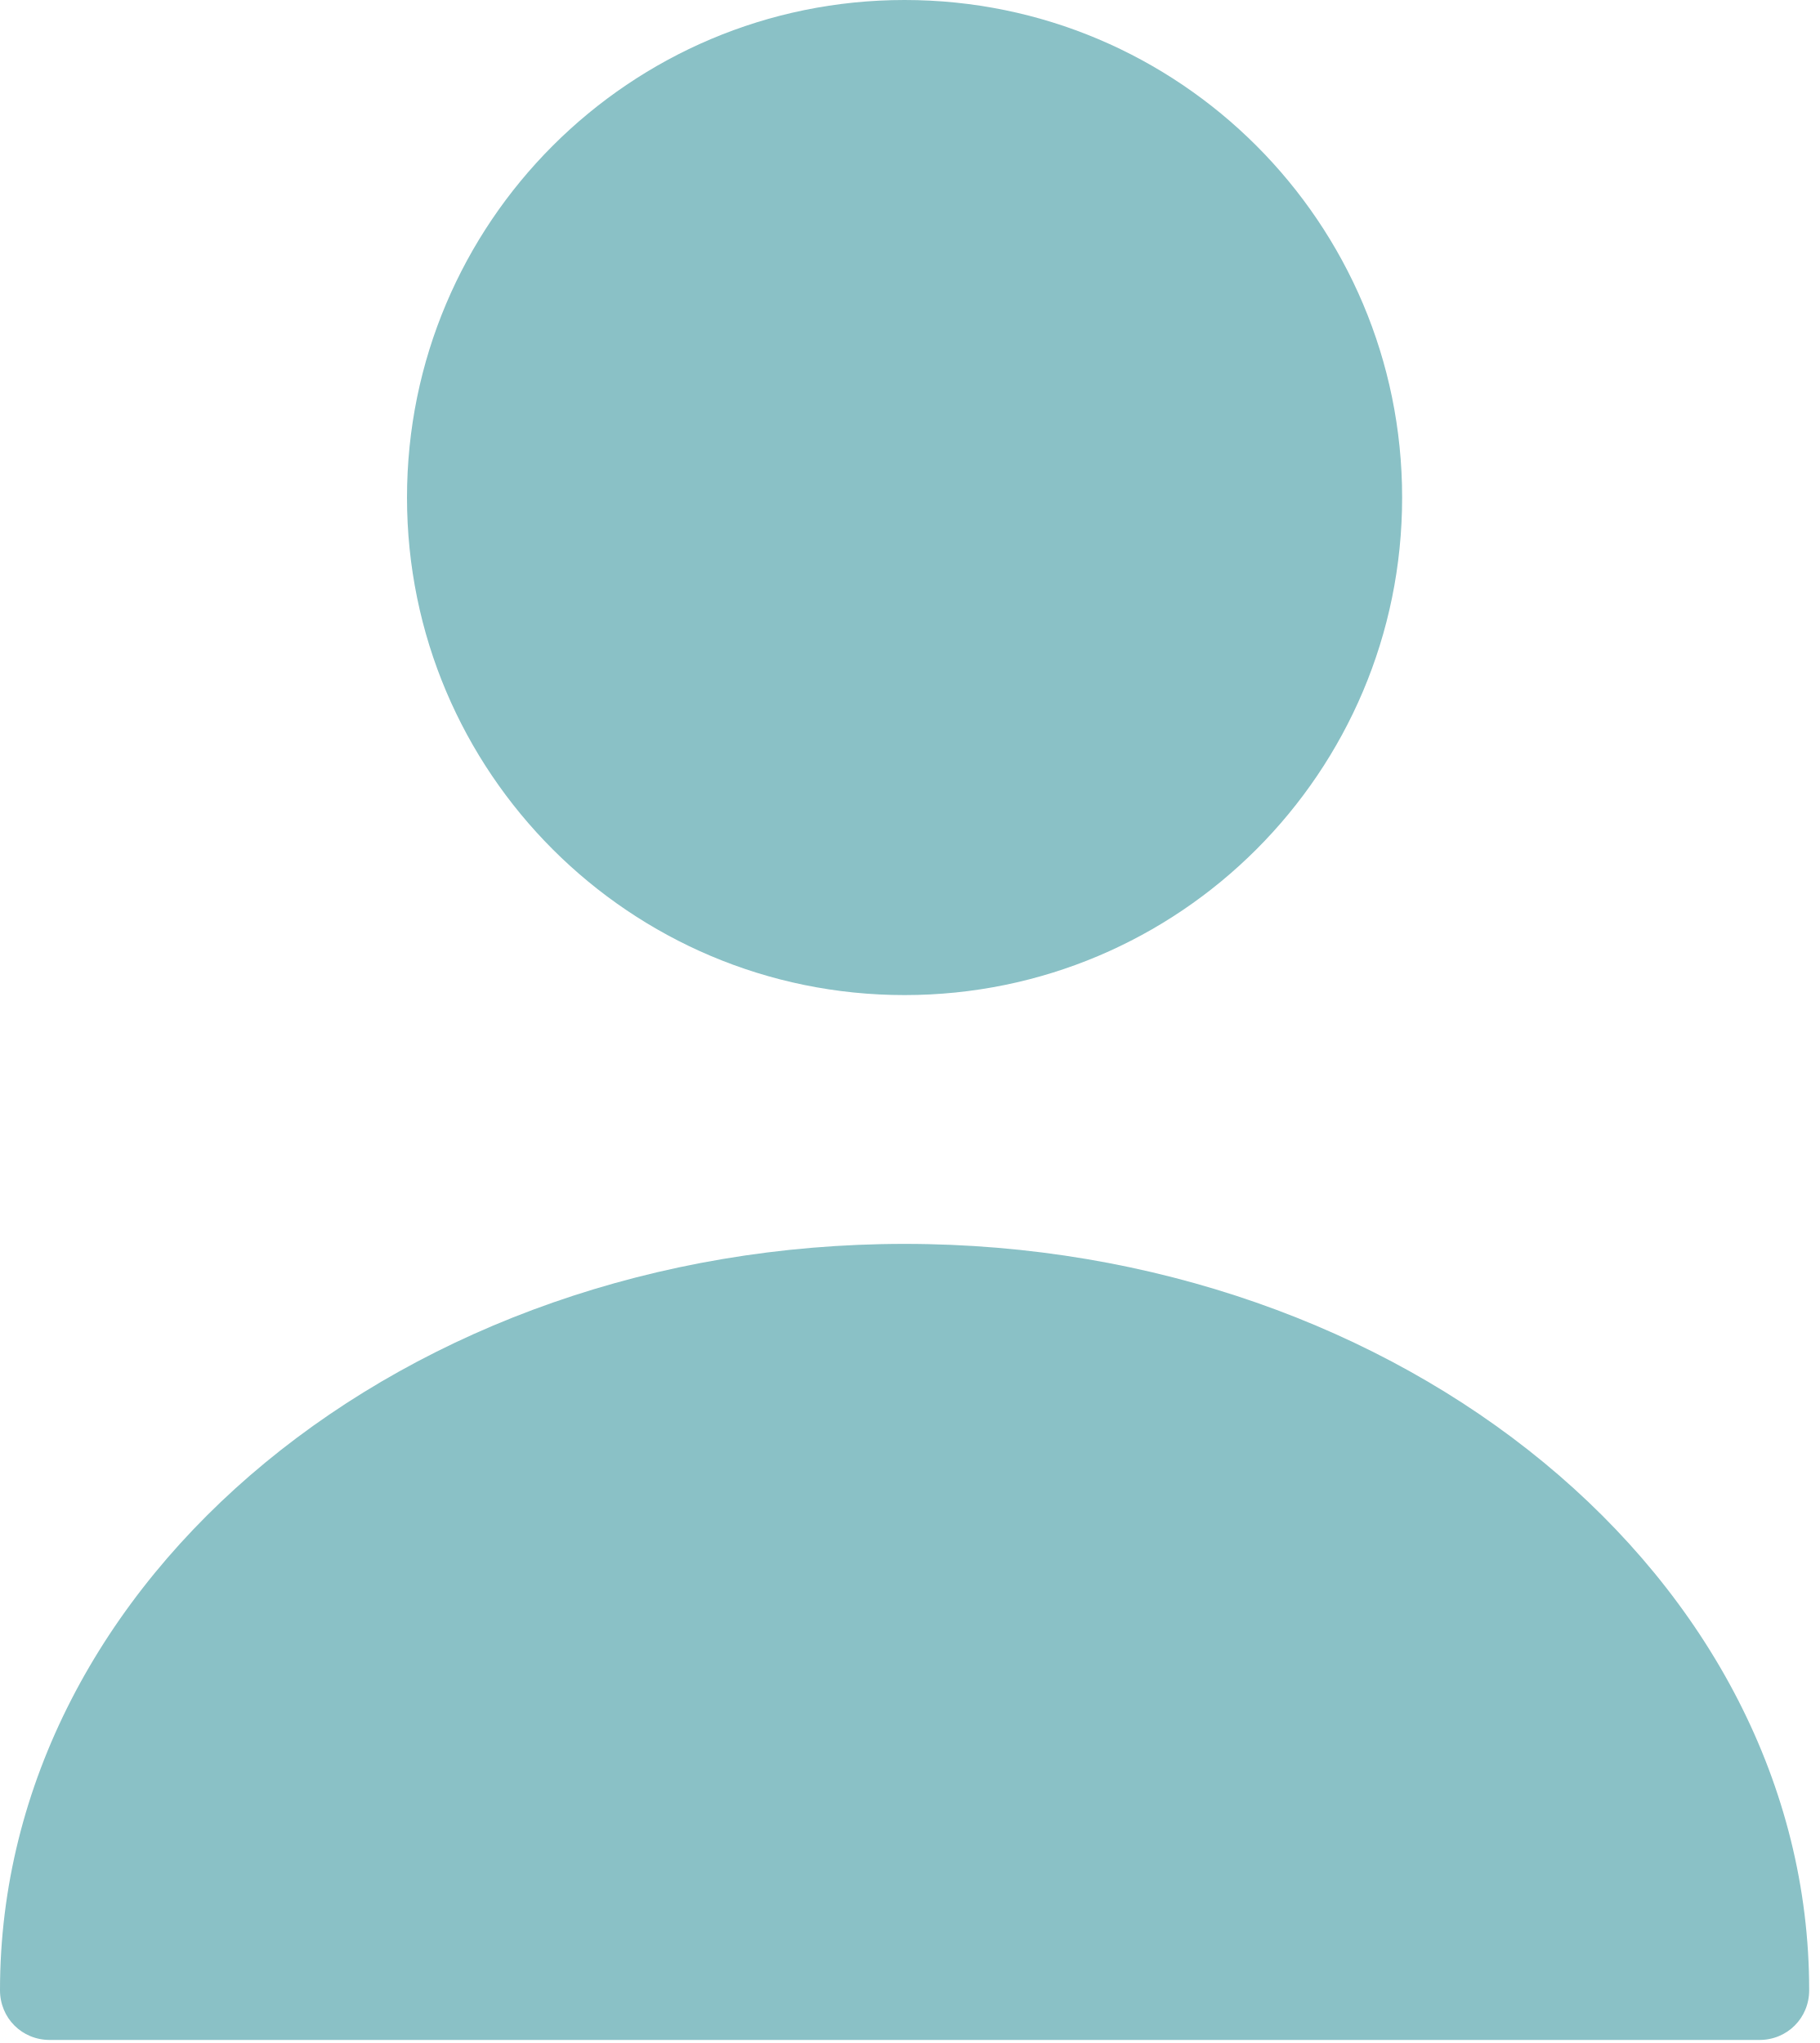
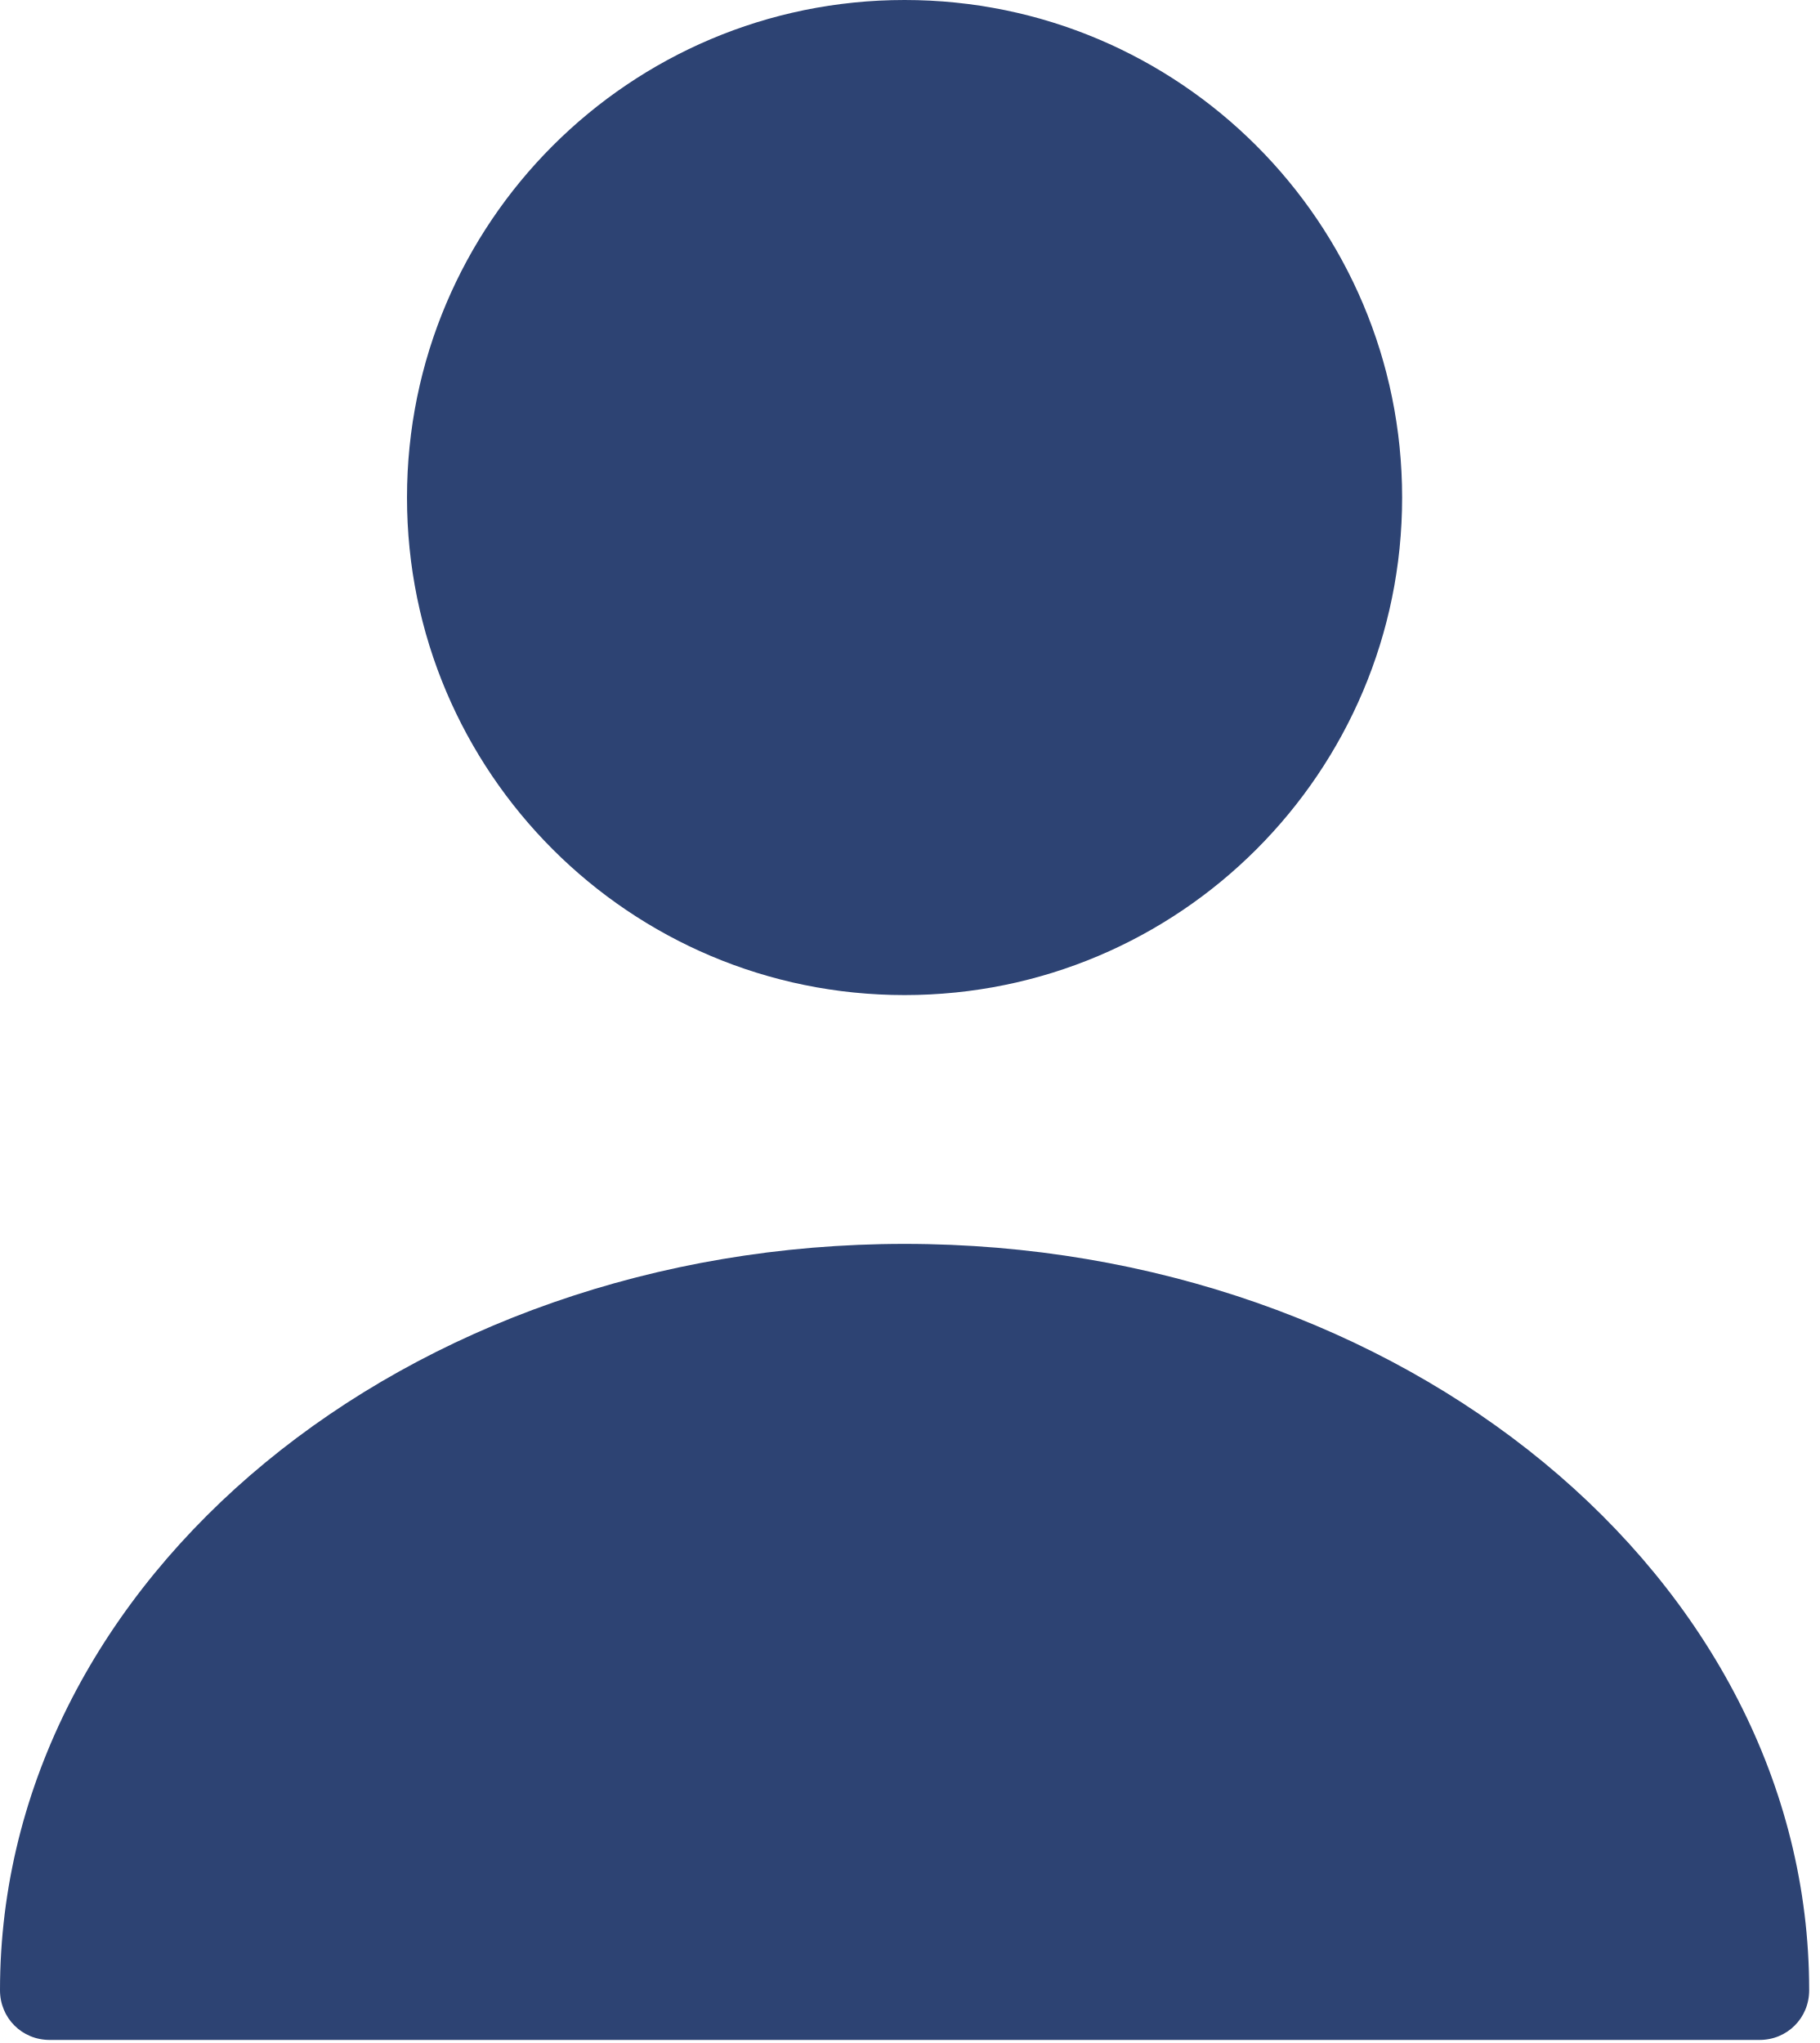
<svg xmlns="http://www.w3.org/2000/svg" width="65" height="73" viewBox="0 0 65 73" fill="none">
  <g id="ð¦ icon &quot;user&quot;">
    <g id="Group">
-       <path id="Vector" d="M32.32 35.556C42.139 35.556 50.098 27.597 50.098 17.778C50.098 7.96 42.139 0 32.32 0C22.502 0 14.542 7.96 14.542 17.778C14.542 27.597 22.502 35.556 32.32 35.556Z" fill="#8AC1C6" />
-       <path id="Vector_2" d="M32.321 44.446C14.507 44.446 0 56.392 0 71.113C0 72.108 0.782 72.891 1.778 72.891H62.864C63.859 72.891 64.642 72.108 64.642 71.113C64.642 56.392 50.135 44.446 32.321 44.446Z" fill="#8AC1C6" />
+       <path id="Vector" d="M32.32 35.556C42.139 35.556 50.098 27.597 50.098 17.778C50.098 7.96 42.139 0 32.32 0C22.502 0 14.542 7.96 14.542 17.778C14.542 27.597 22.502 35.556 32.32 35.556Z" fill="#2D4373" />
+       <path id="Vector_2" d="M32.321 44.446C14.507 44.446 0 56.392 0 71.113C0 72.108 0.782 72.891 1.778 72.891H62.864C63.859 72.891 64.642 72.108 64.642 71.113C64.642 56.392 50.135 44.446 32.321 44.446Z" fill="#2D4373" />
    </g>
  </g>
</svg>
